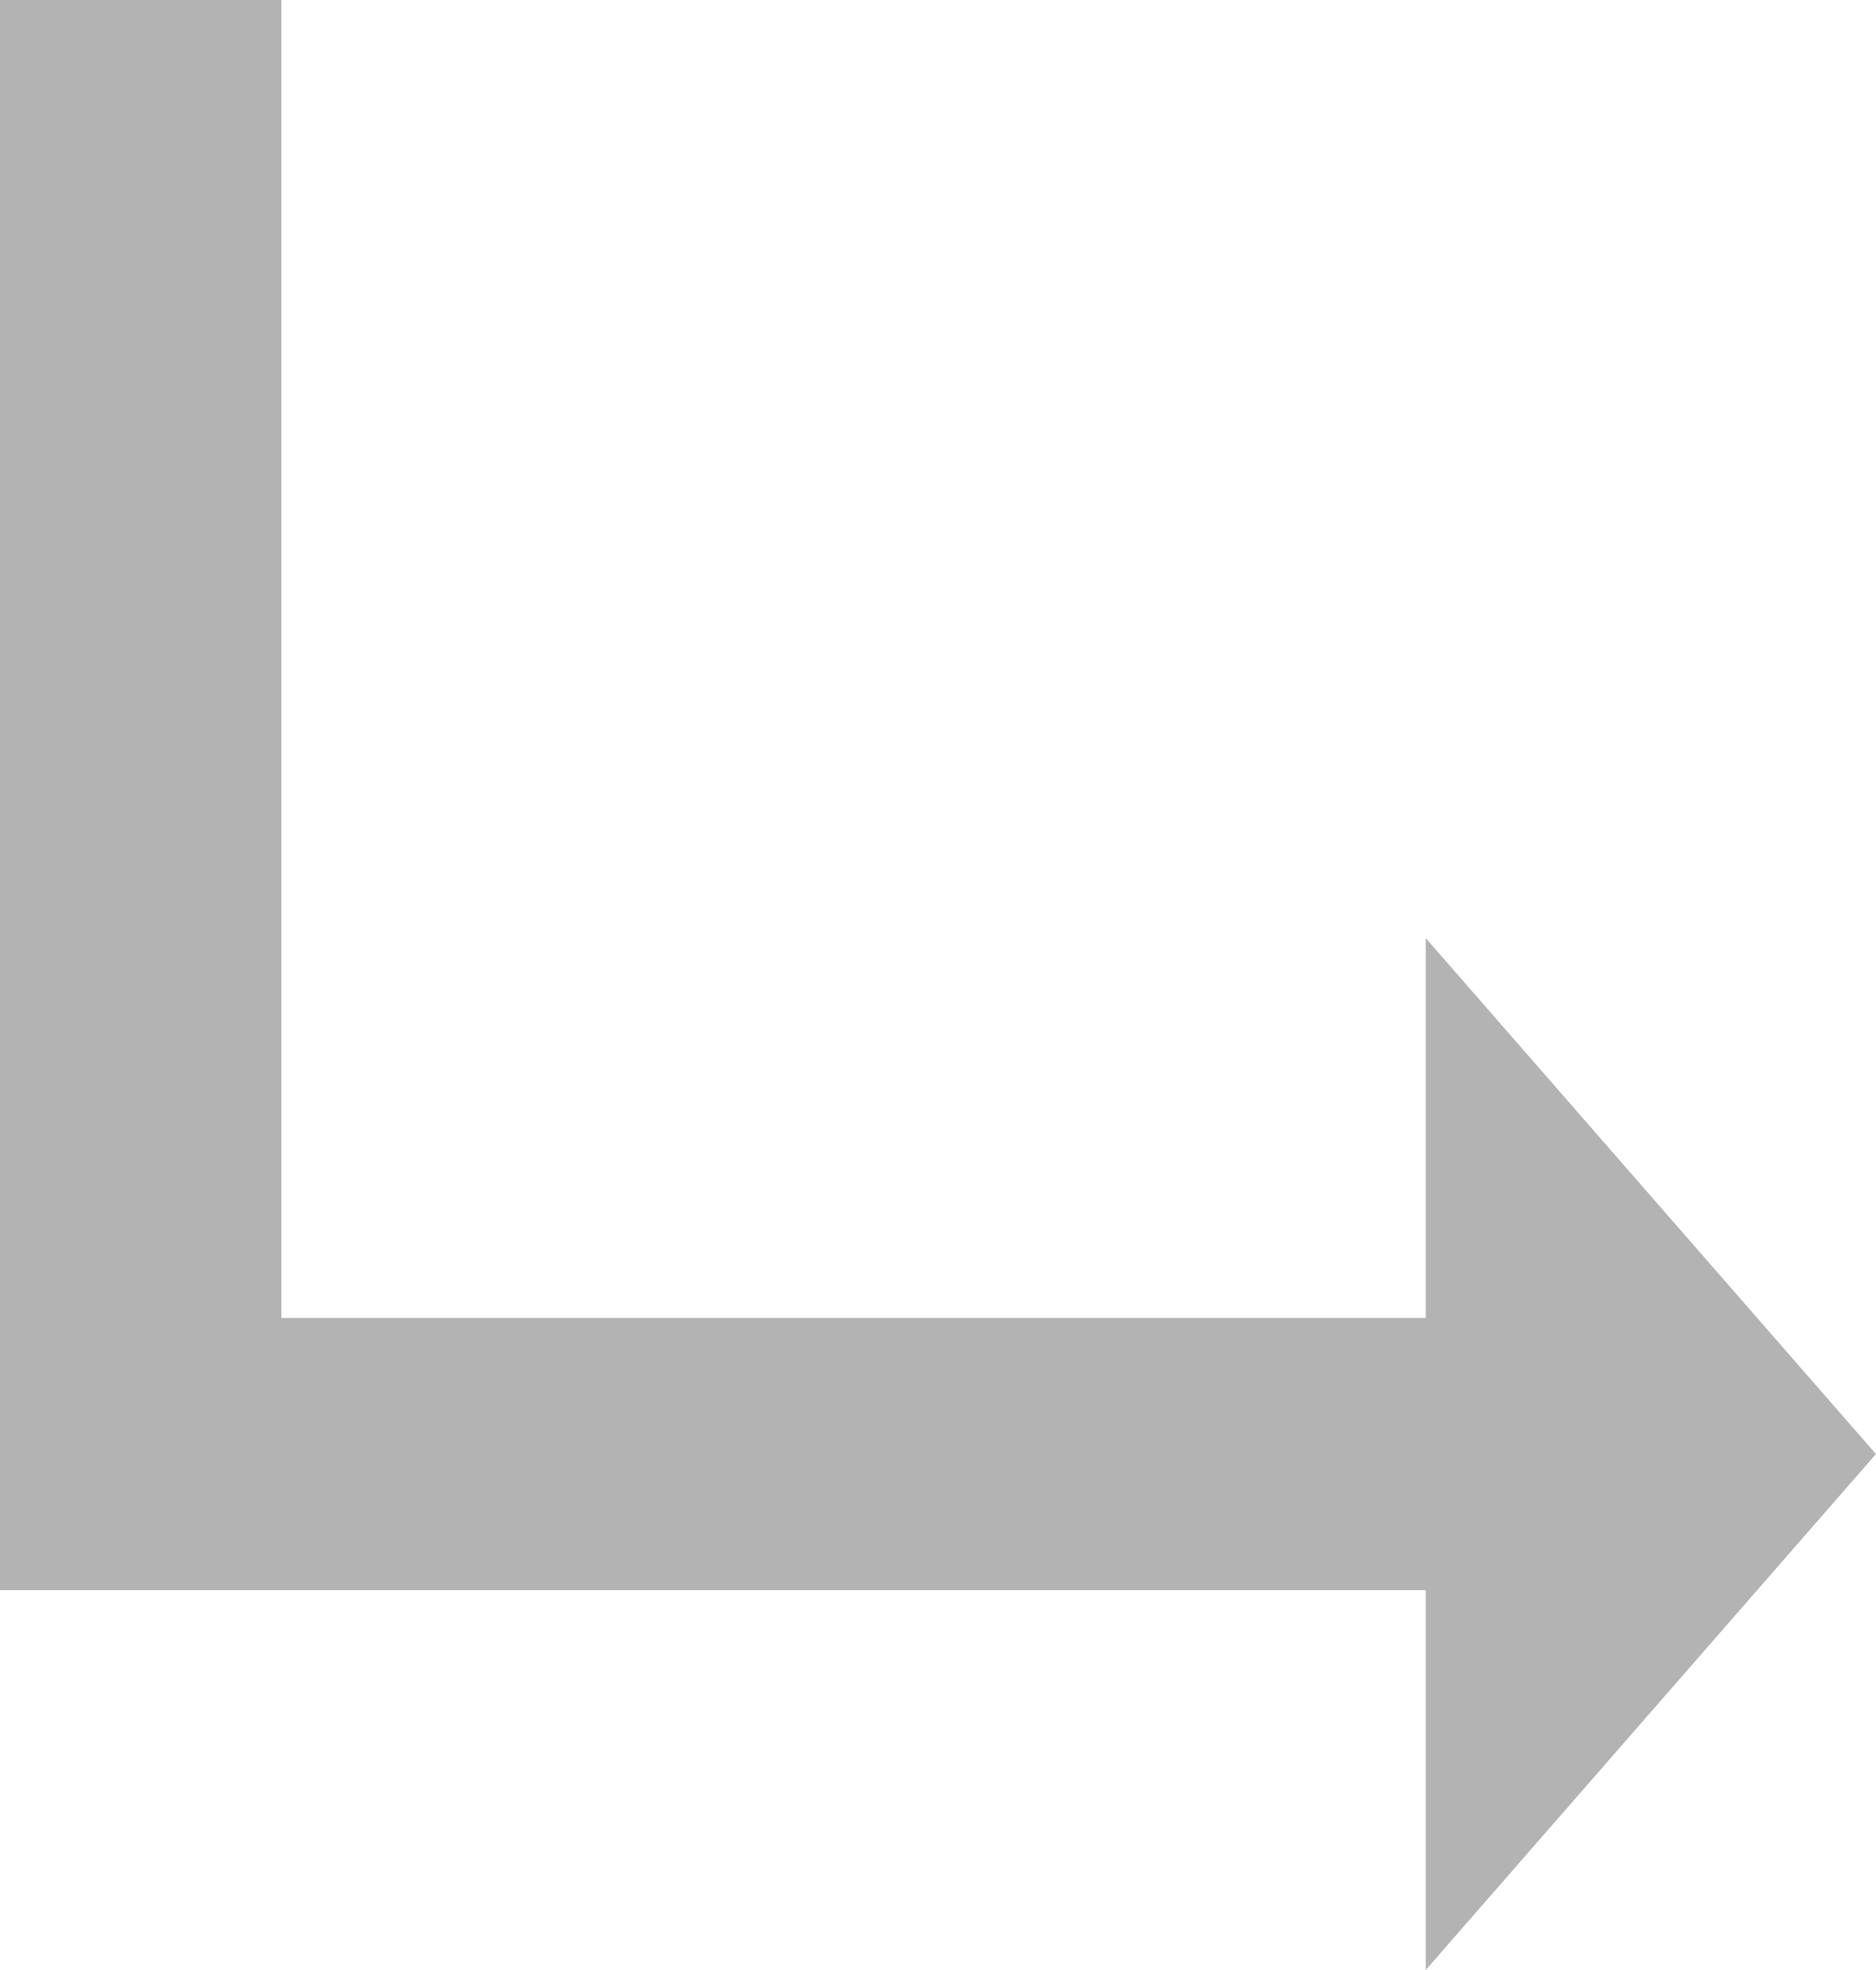
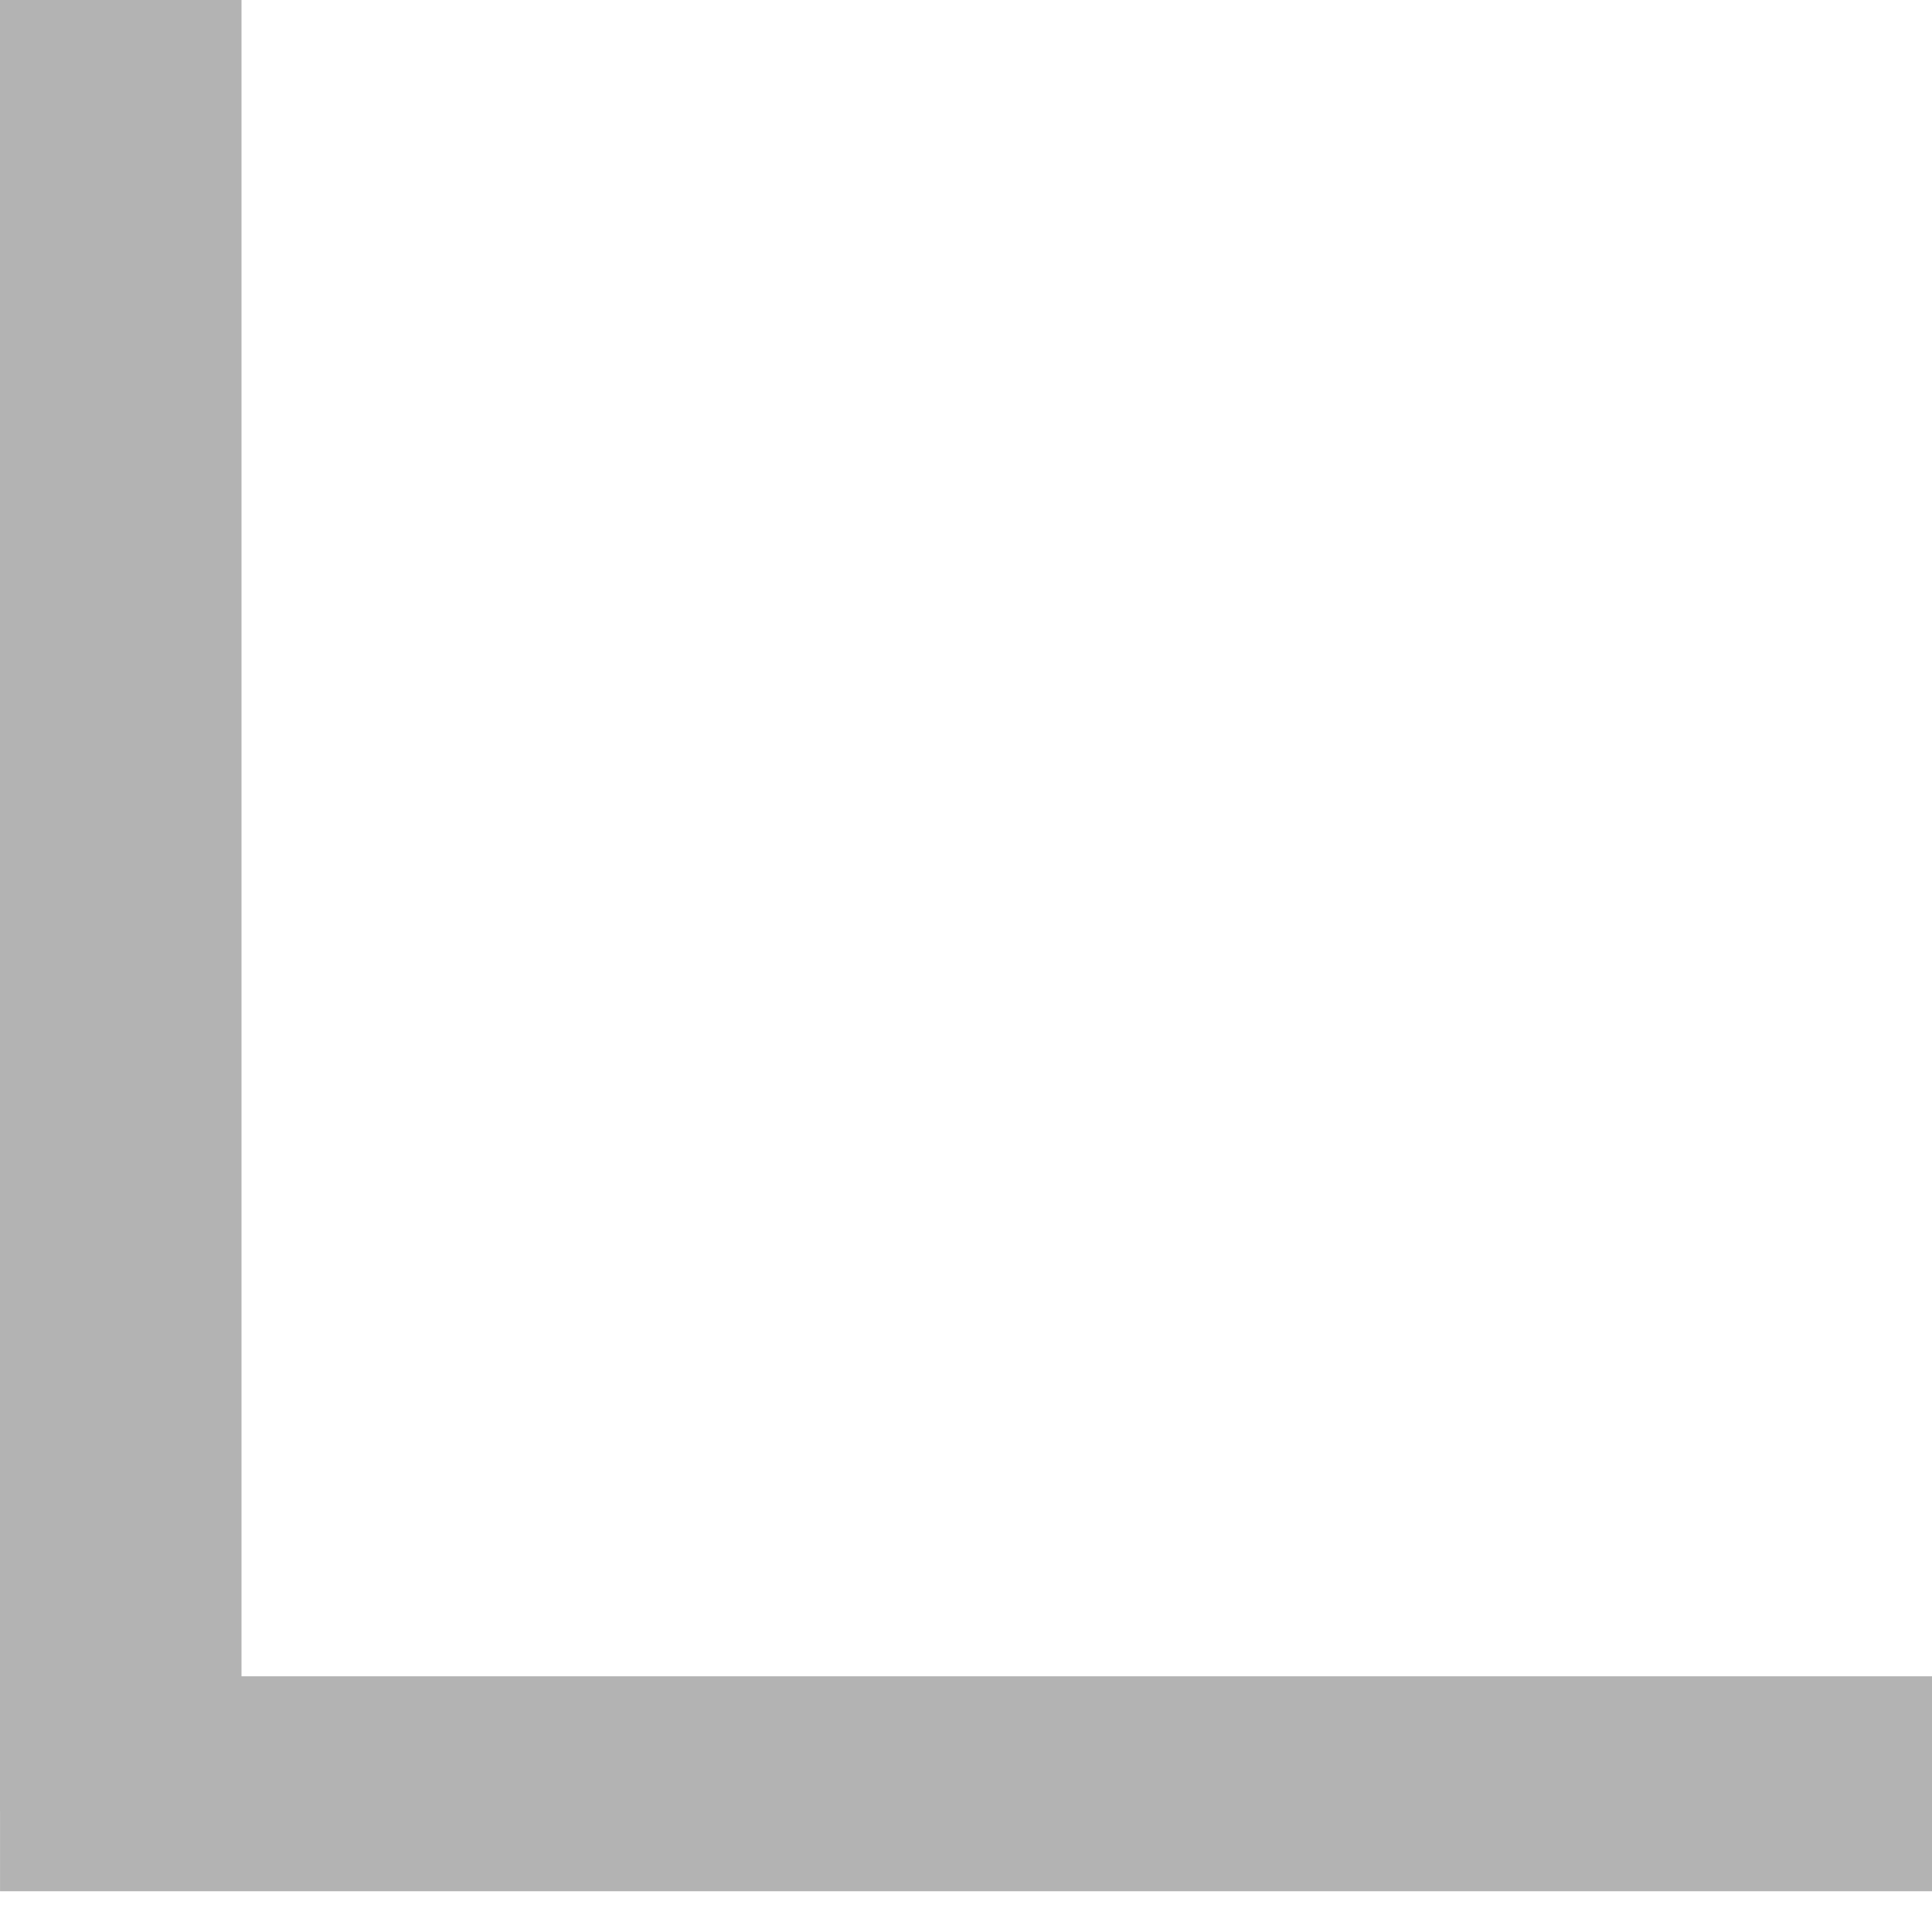
- <svg xmlns="http://www.w3.org/2000/svg" width="20" height="21" viewBox="0 0 20 21" fill="none">
-   <path d="M20 15.5L15.2 10V14.049H0V16.951H15.2V21L20 15.5Z" fill="#B3B3B3" />
-   <rect width="3" height="16" fill="#B3B3B3" />
+ <svg xmlns="http://www.w3.org/2000/svg" width="16" height="16" viewBox="0 0 16 16" fill="none">
+   <rect width="2" height="15" fill="#B3B3B3" />
+   <rect x="16" y="13.882" width="1.78" height="16" transform="rotate(90 16 13.8824)" fill="#B3B3B3" />
</svg>
